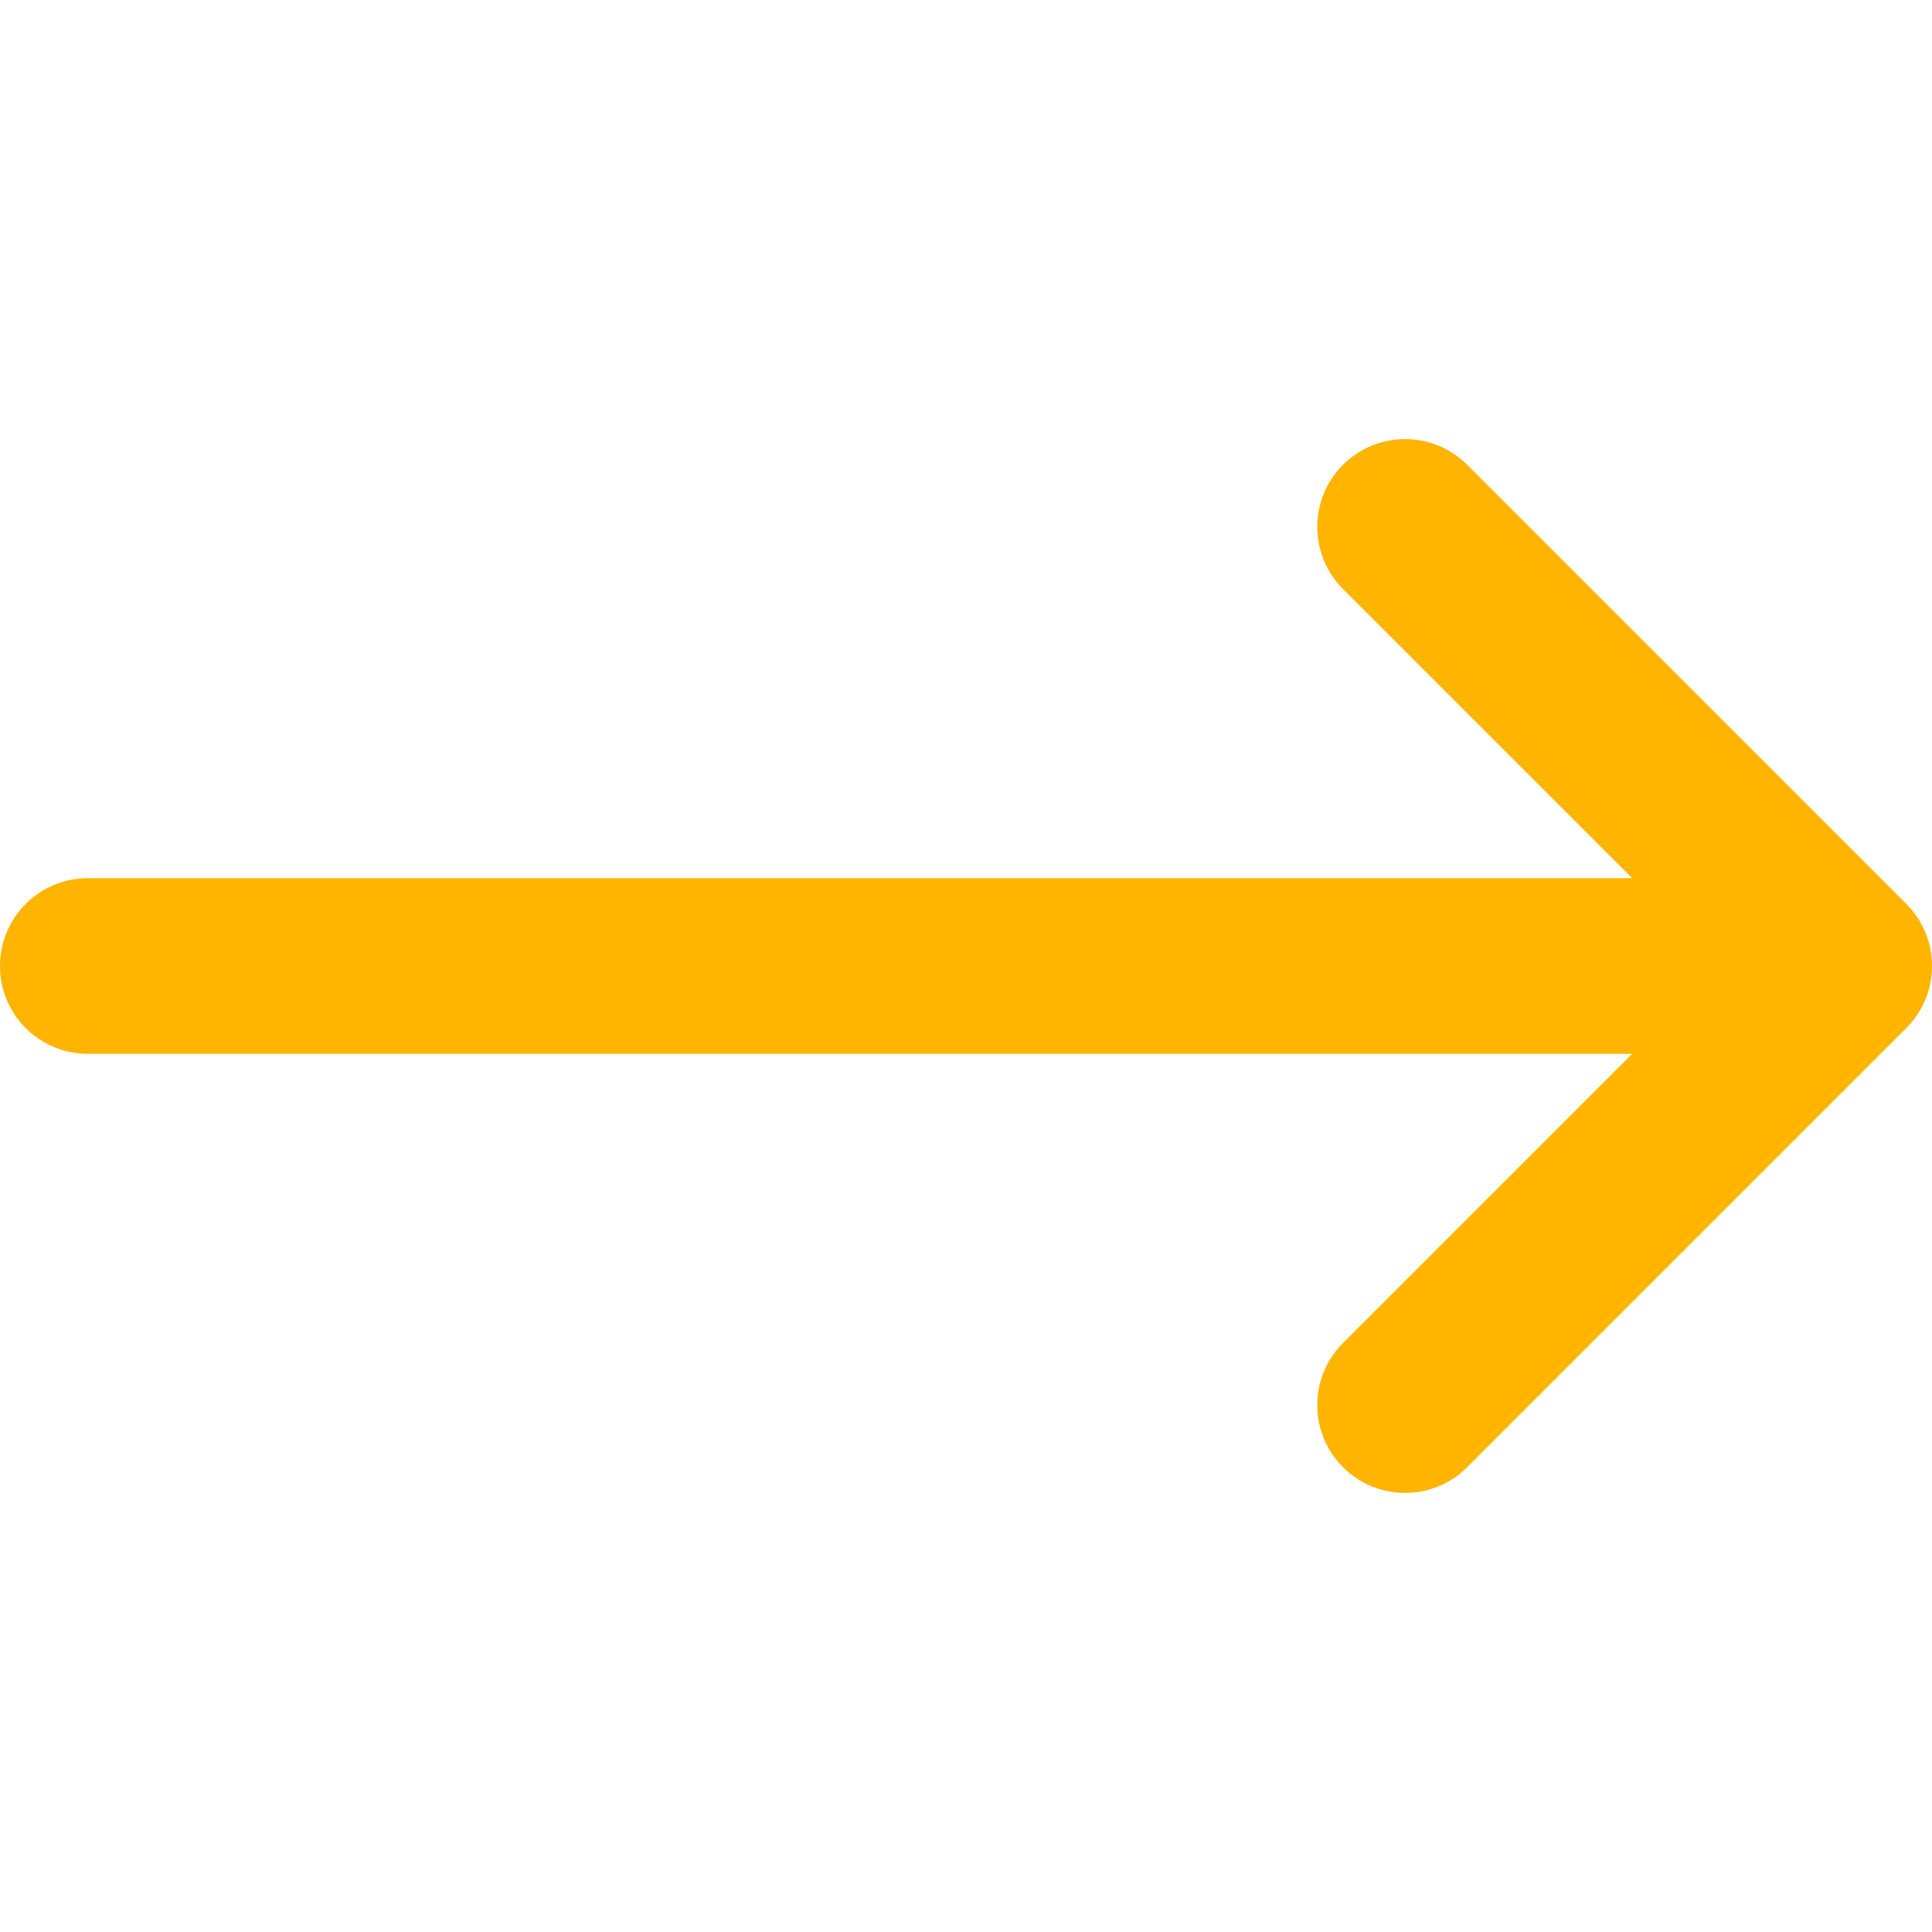
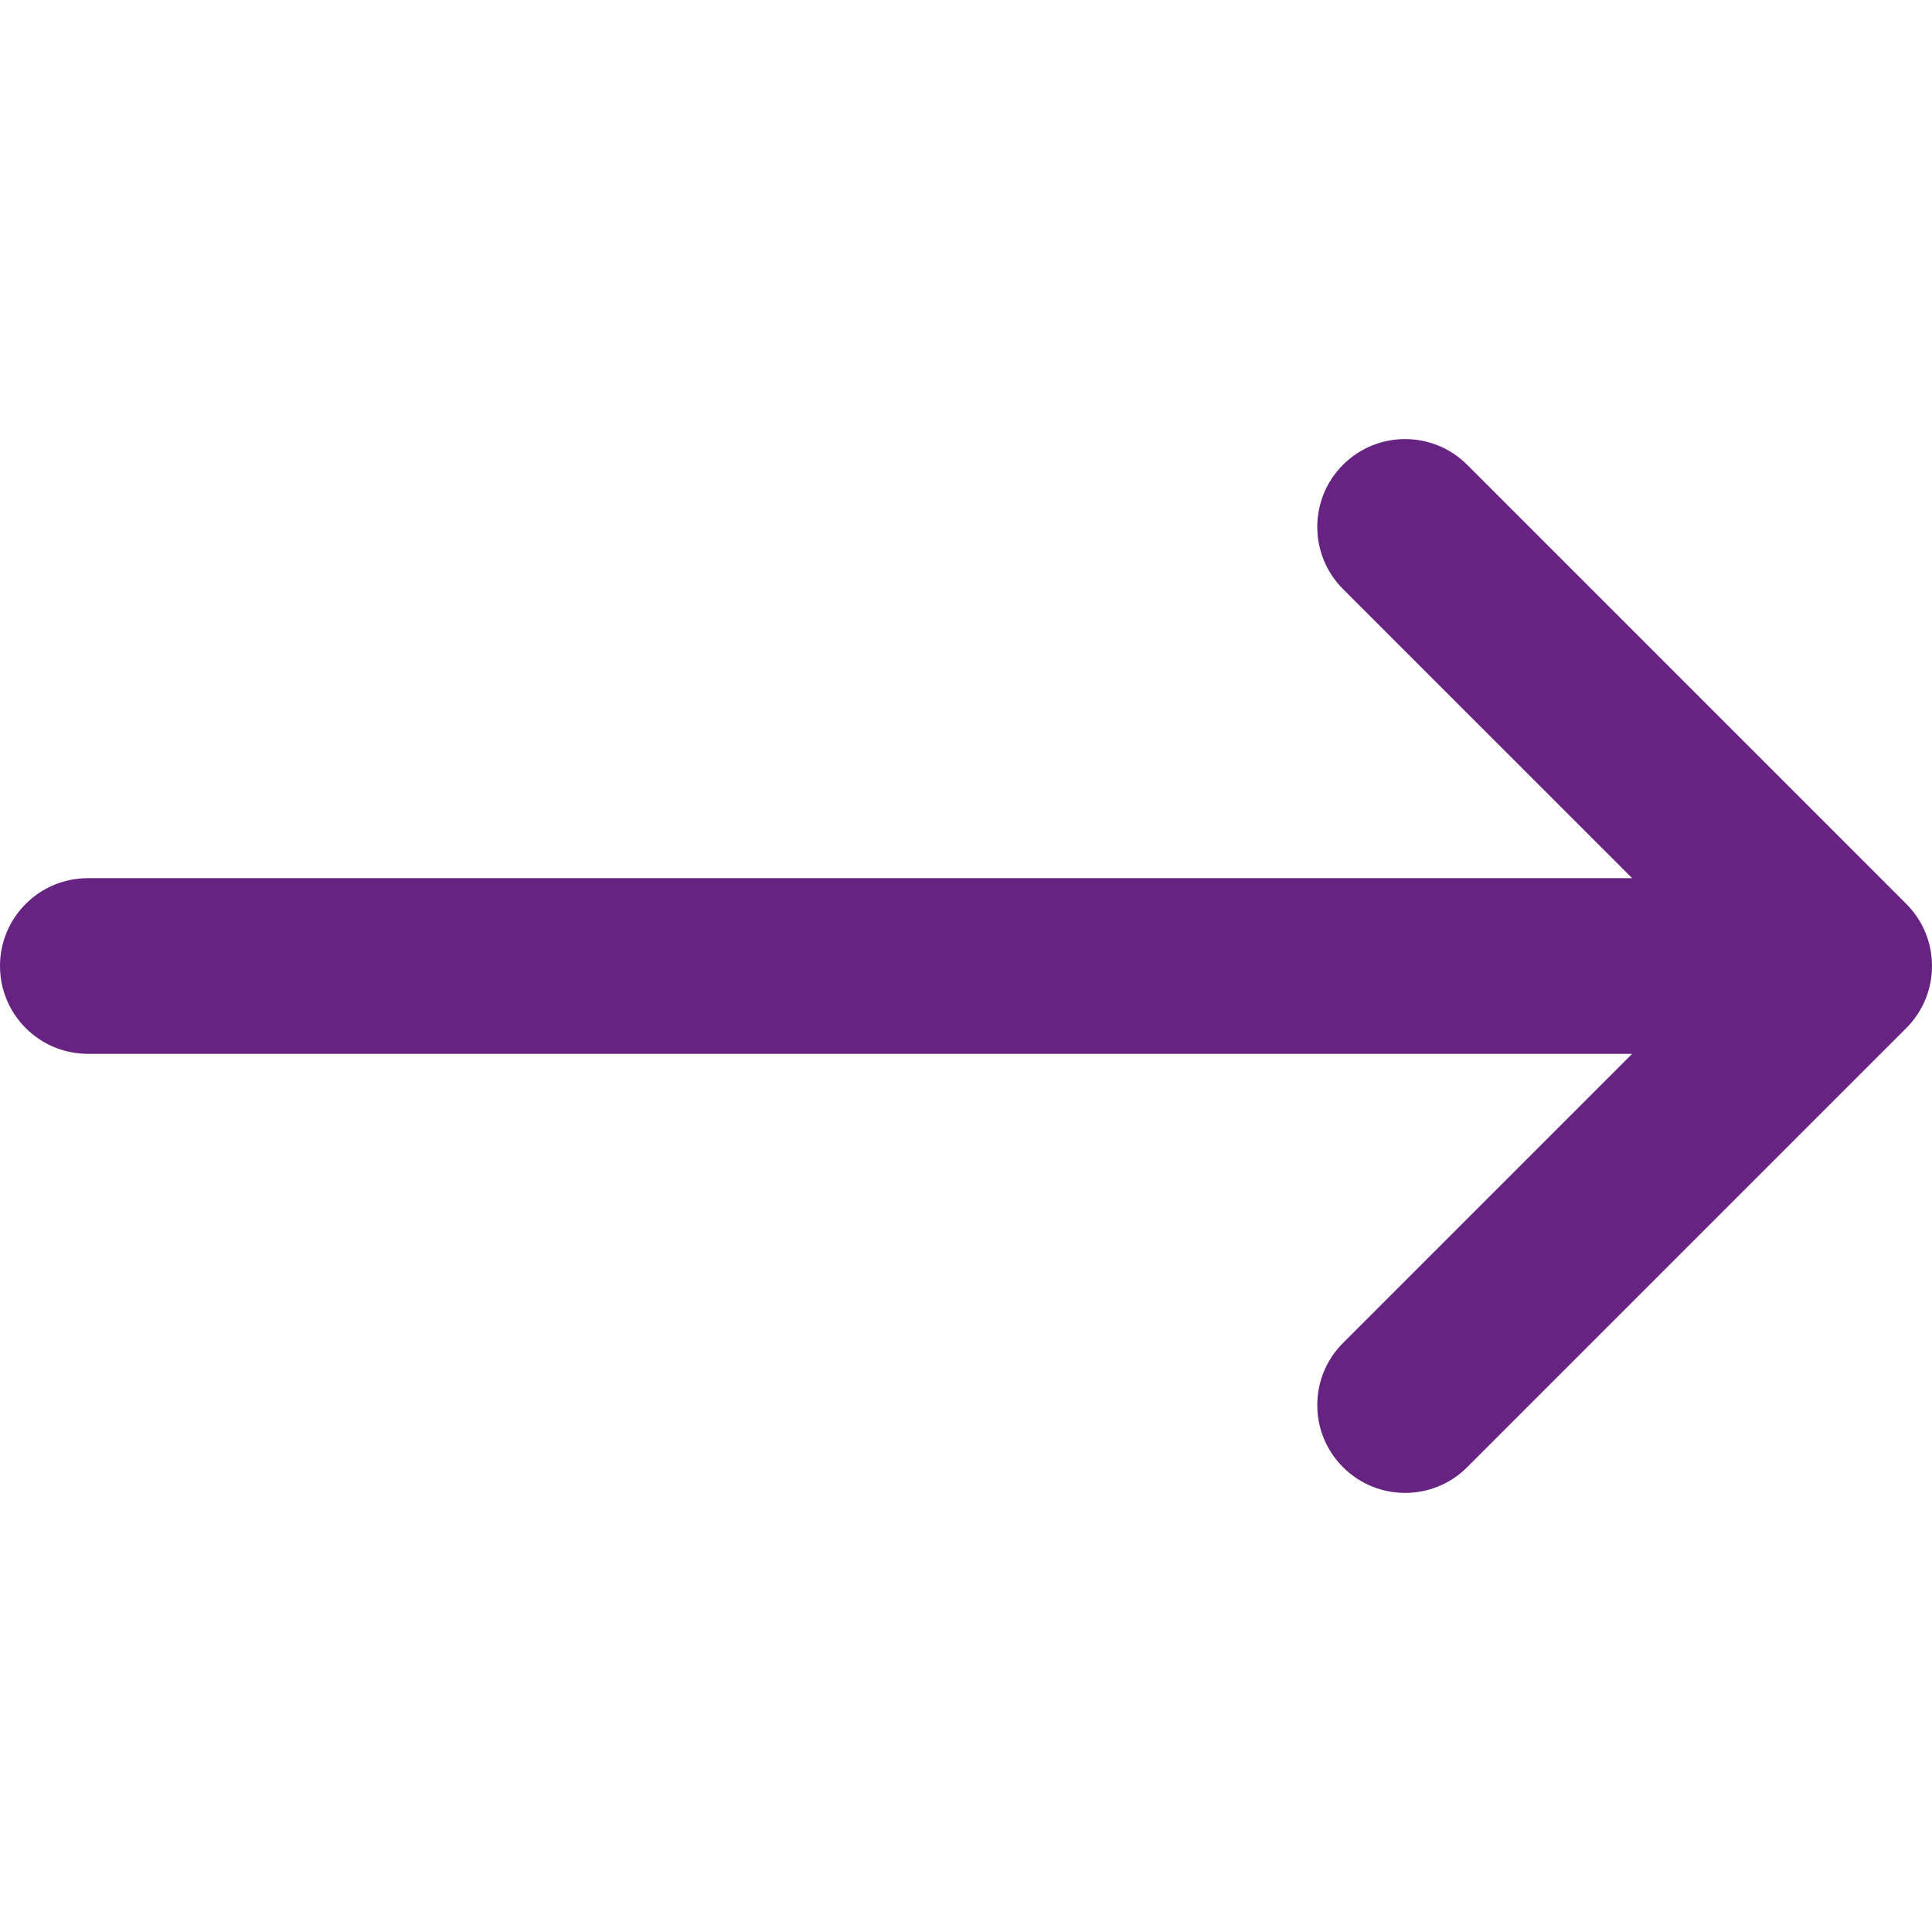
<svg xmlns="http://www.w3.org/2000/svg" version="1.1" id="Layer_1" x="0px" y="0px" viewBox="0 0 330 330" style="enable-background:new 0 0 330 330;" xml:space="preserve" width="512px" height="512px">
-   <path id="XMLID_27_" d="M15,180h263.787l-49.394,49.394c-5.858,5.857-5.858,15.355,0,21.213C232.322,253.535,236.161,255,240,255  s7.678-1.465,10.606-4.394l75-75c5.858-5.857,5.858-15.355,0-21.213l-75-75c-5.857-5.857-15.355-5.857-21.213,0  c-5.858,5.857-5.858,15.355,0,21.213L278.787,150H15c-8.284,0-15,6.716-15,15S6.716,180,15,180z" fill="#ffb400" />
+   <path id="XMLID_27_" d="M15,180h263.787l-49.394,49.394c-5.858,5.857-5.858,15.355,0,21.213C232.322,253.535,236.161,255,240,255  s7.678-1.465,10.606-4.394l75-75c5.858-5.857,5.858-15.355,0-21.213l-75-75c-5.857-5.857-15.355-5.857-21.213,0  c-5.858,5.857-5.858,15.355,0,21.213L278.787,150H15c-8.284,0-15,6.716-15,15S6.716,180,15,180z" fill="#662382" />
  <g>
</g>
  <g>
</g>
  <g>
</g>
  <g>
</g>
  <g>
</g>
  <g>
</g>
  <g>
</g>
  <g>
</g>
  <g>
</g>
  <g>
</g>
  <g>
</g>
  <g>
</g>
  <g>
</g>
  <g>
</g>
  <g>
</g>
</svg>
